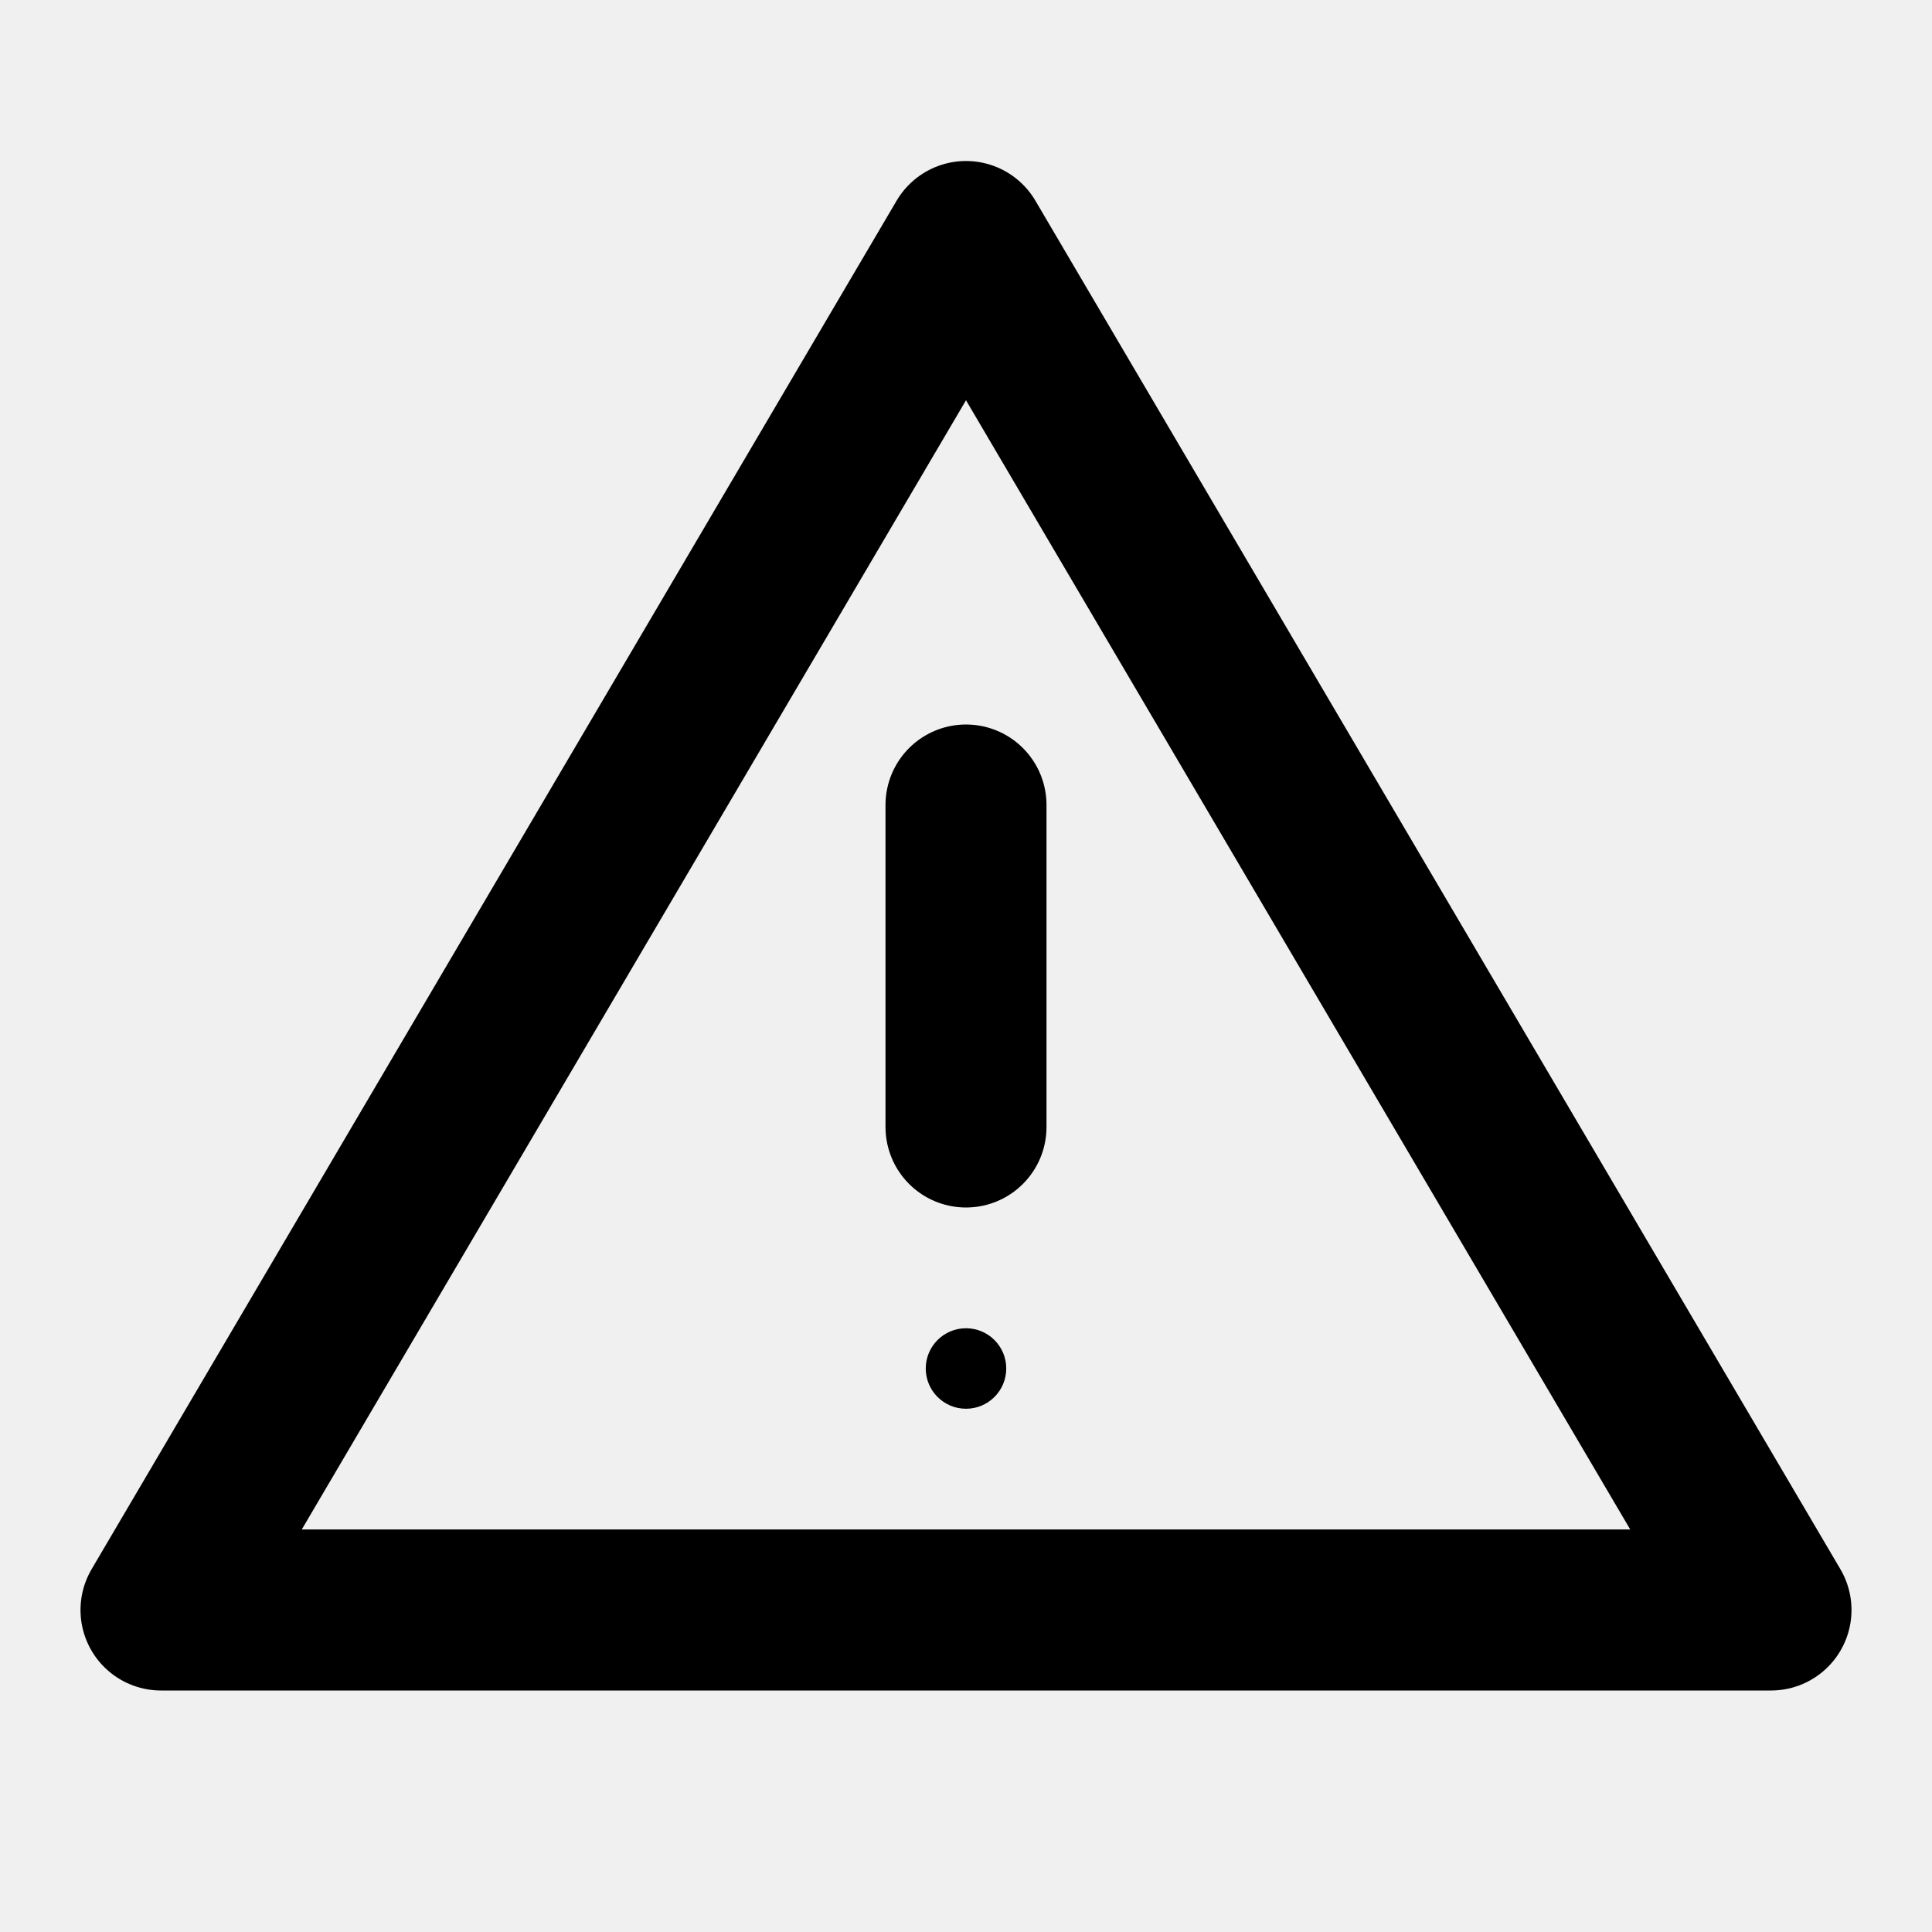
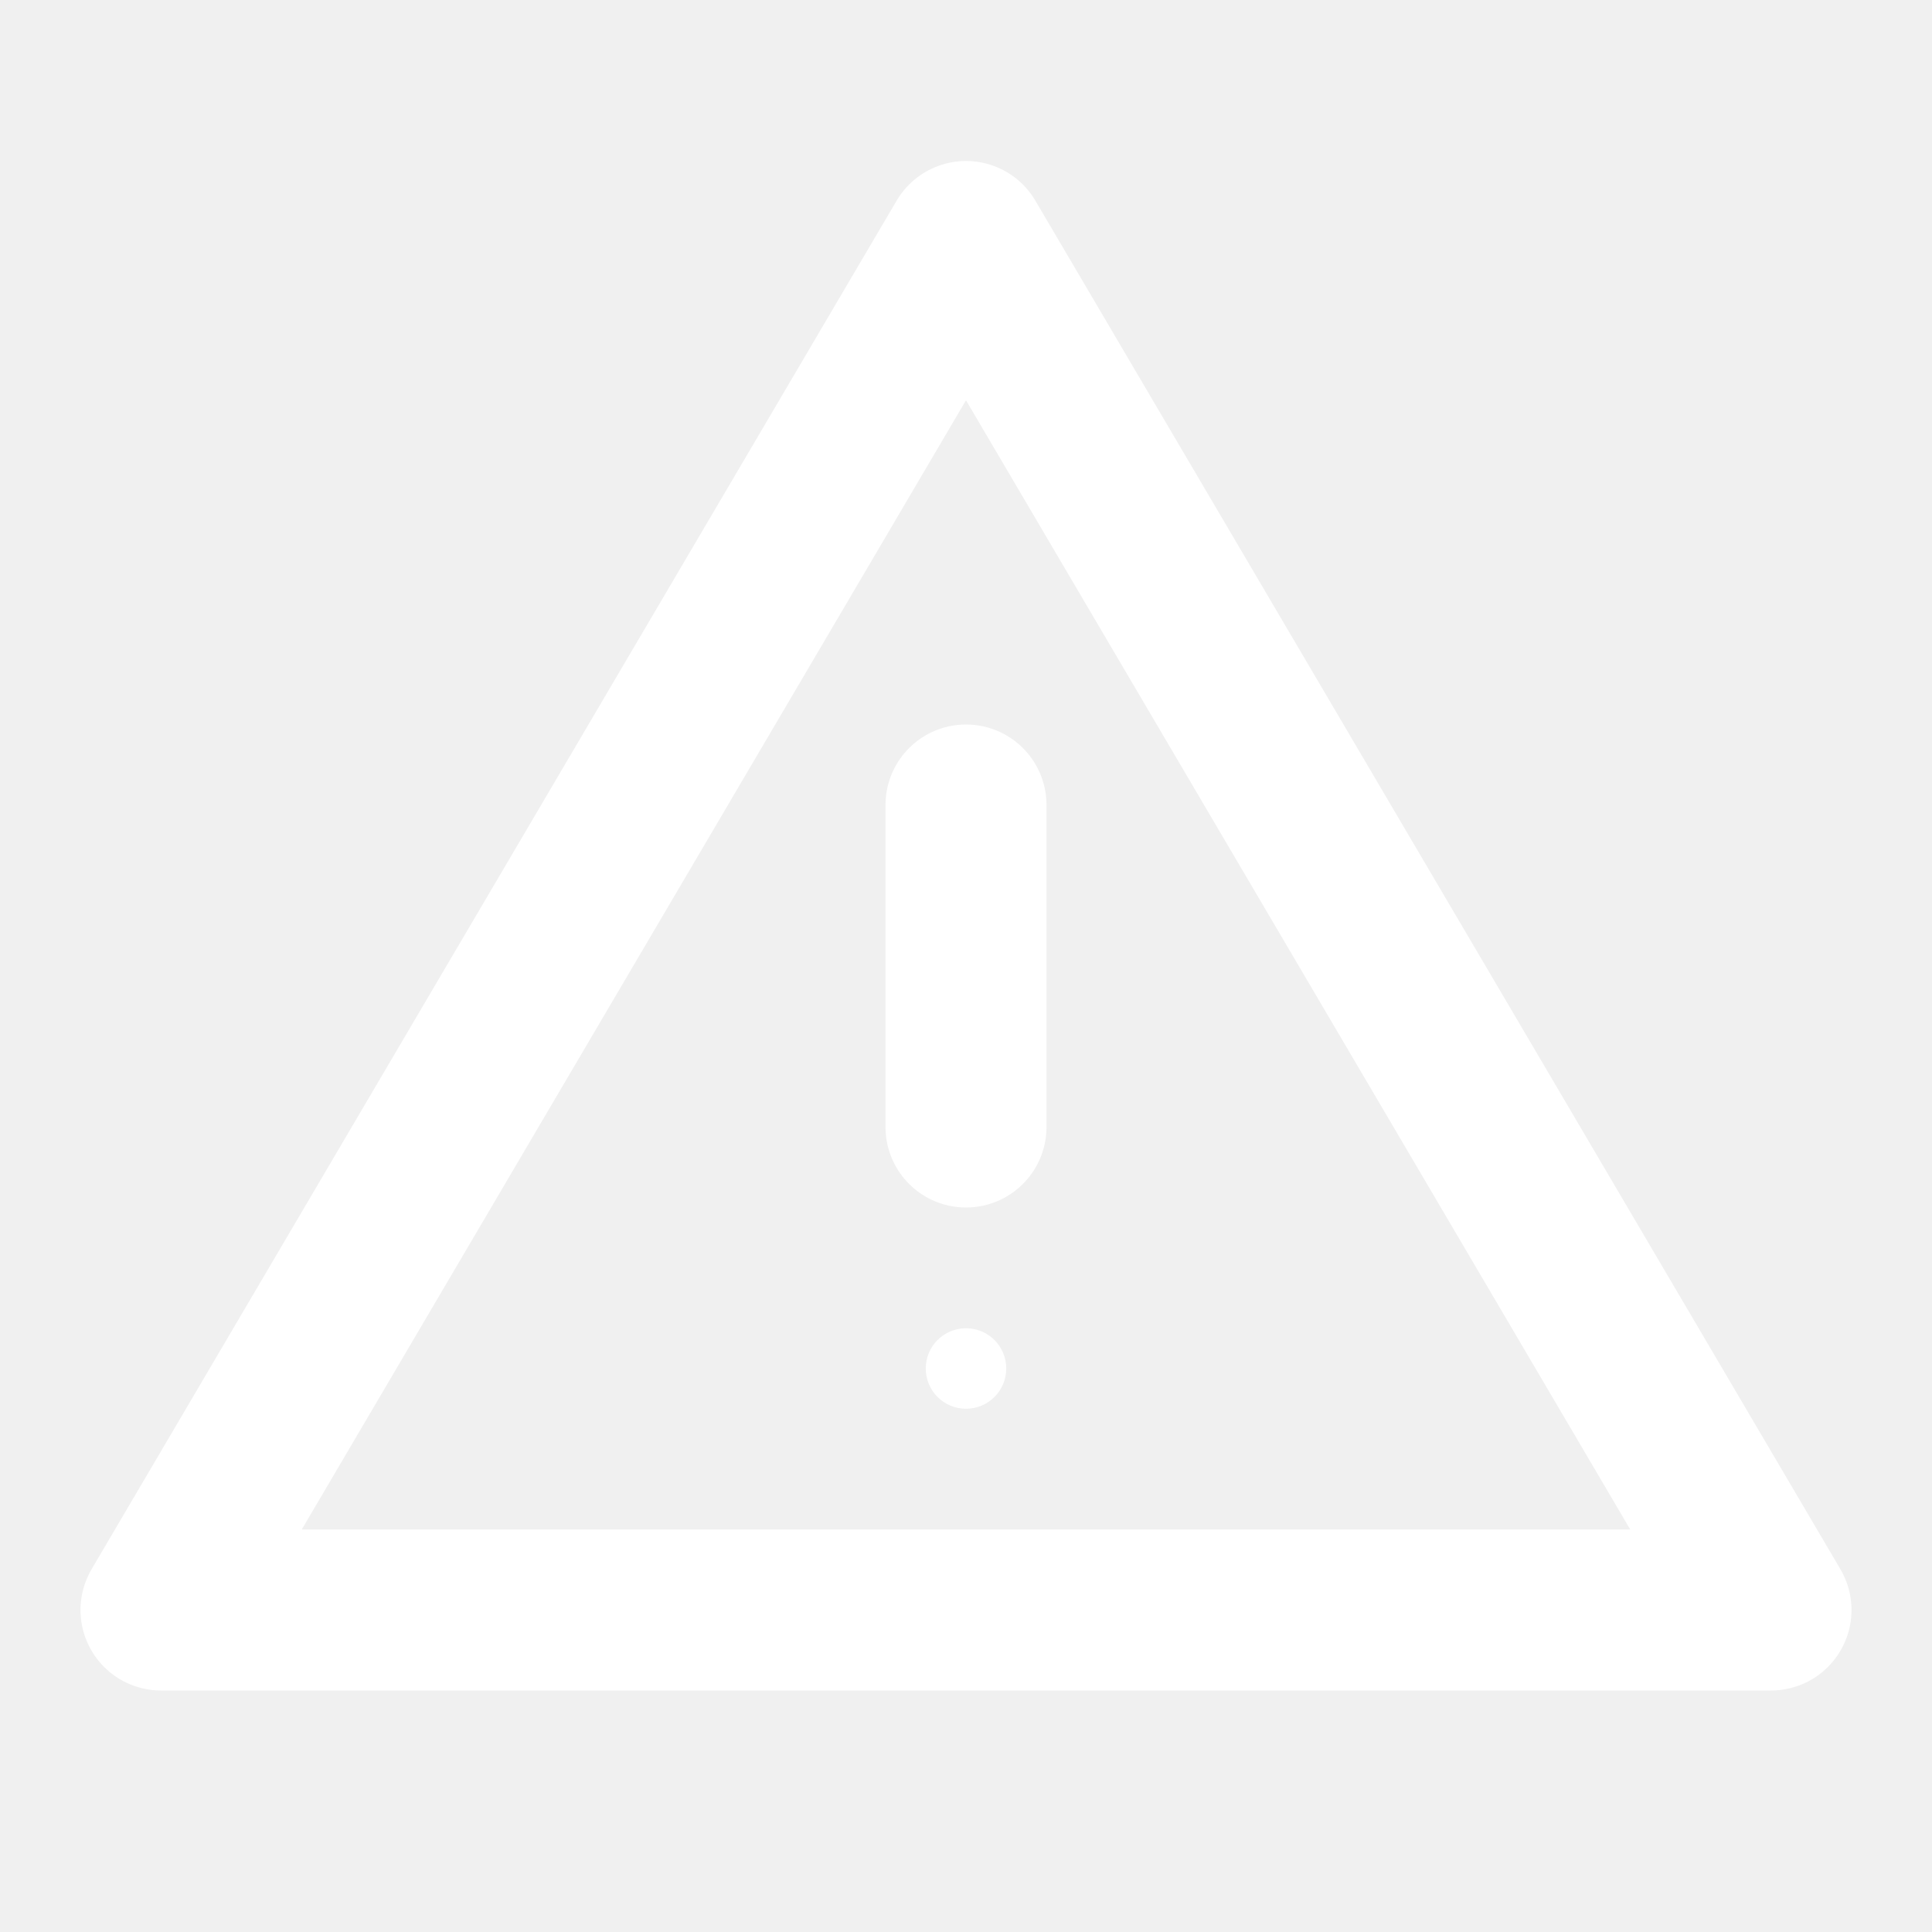
- <svg xmlns="http://www.w3.org/2000/svg" viewBox="0 0 24 24" fill="none" stroke="currentColor" stroke-width="2" stroke-linecap="round" stroke-linejoin="round">
+ <svg xmlns="http://www.w3.org/2000/svg" viewBox="0 0 24 24" fill="none" stroke="#FFFFFF" stroke-width="2" stroke-linecap="round" stroke-linejoin="round">
  <path d="M 12 3 L 22 20 L 2 20 Z" />
  <line x1="12" y1="10" x2="12" y2="14" />
-   <circle cx="12" cy="17" r="0.5" fill="currentColor" stroke="none" />
+   <circle cx="12" cy="17" r="0.5" fill="#FFFFFF" stroke="none" />
</svg>
